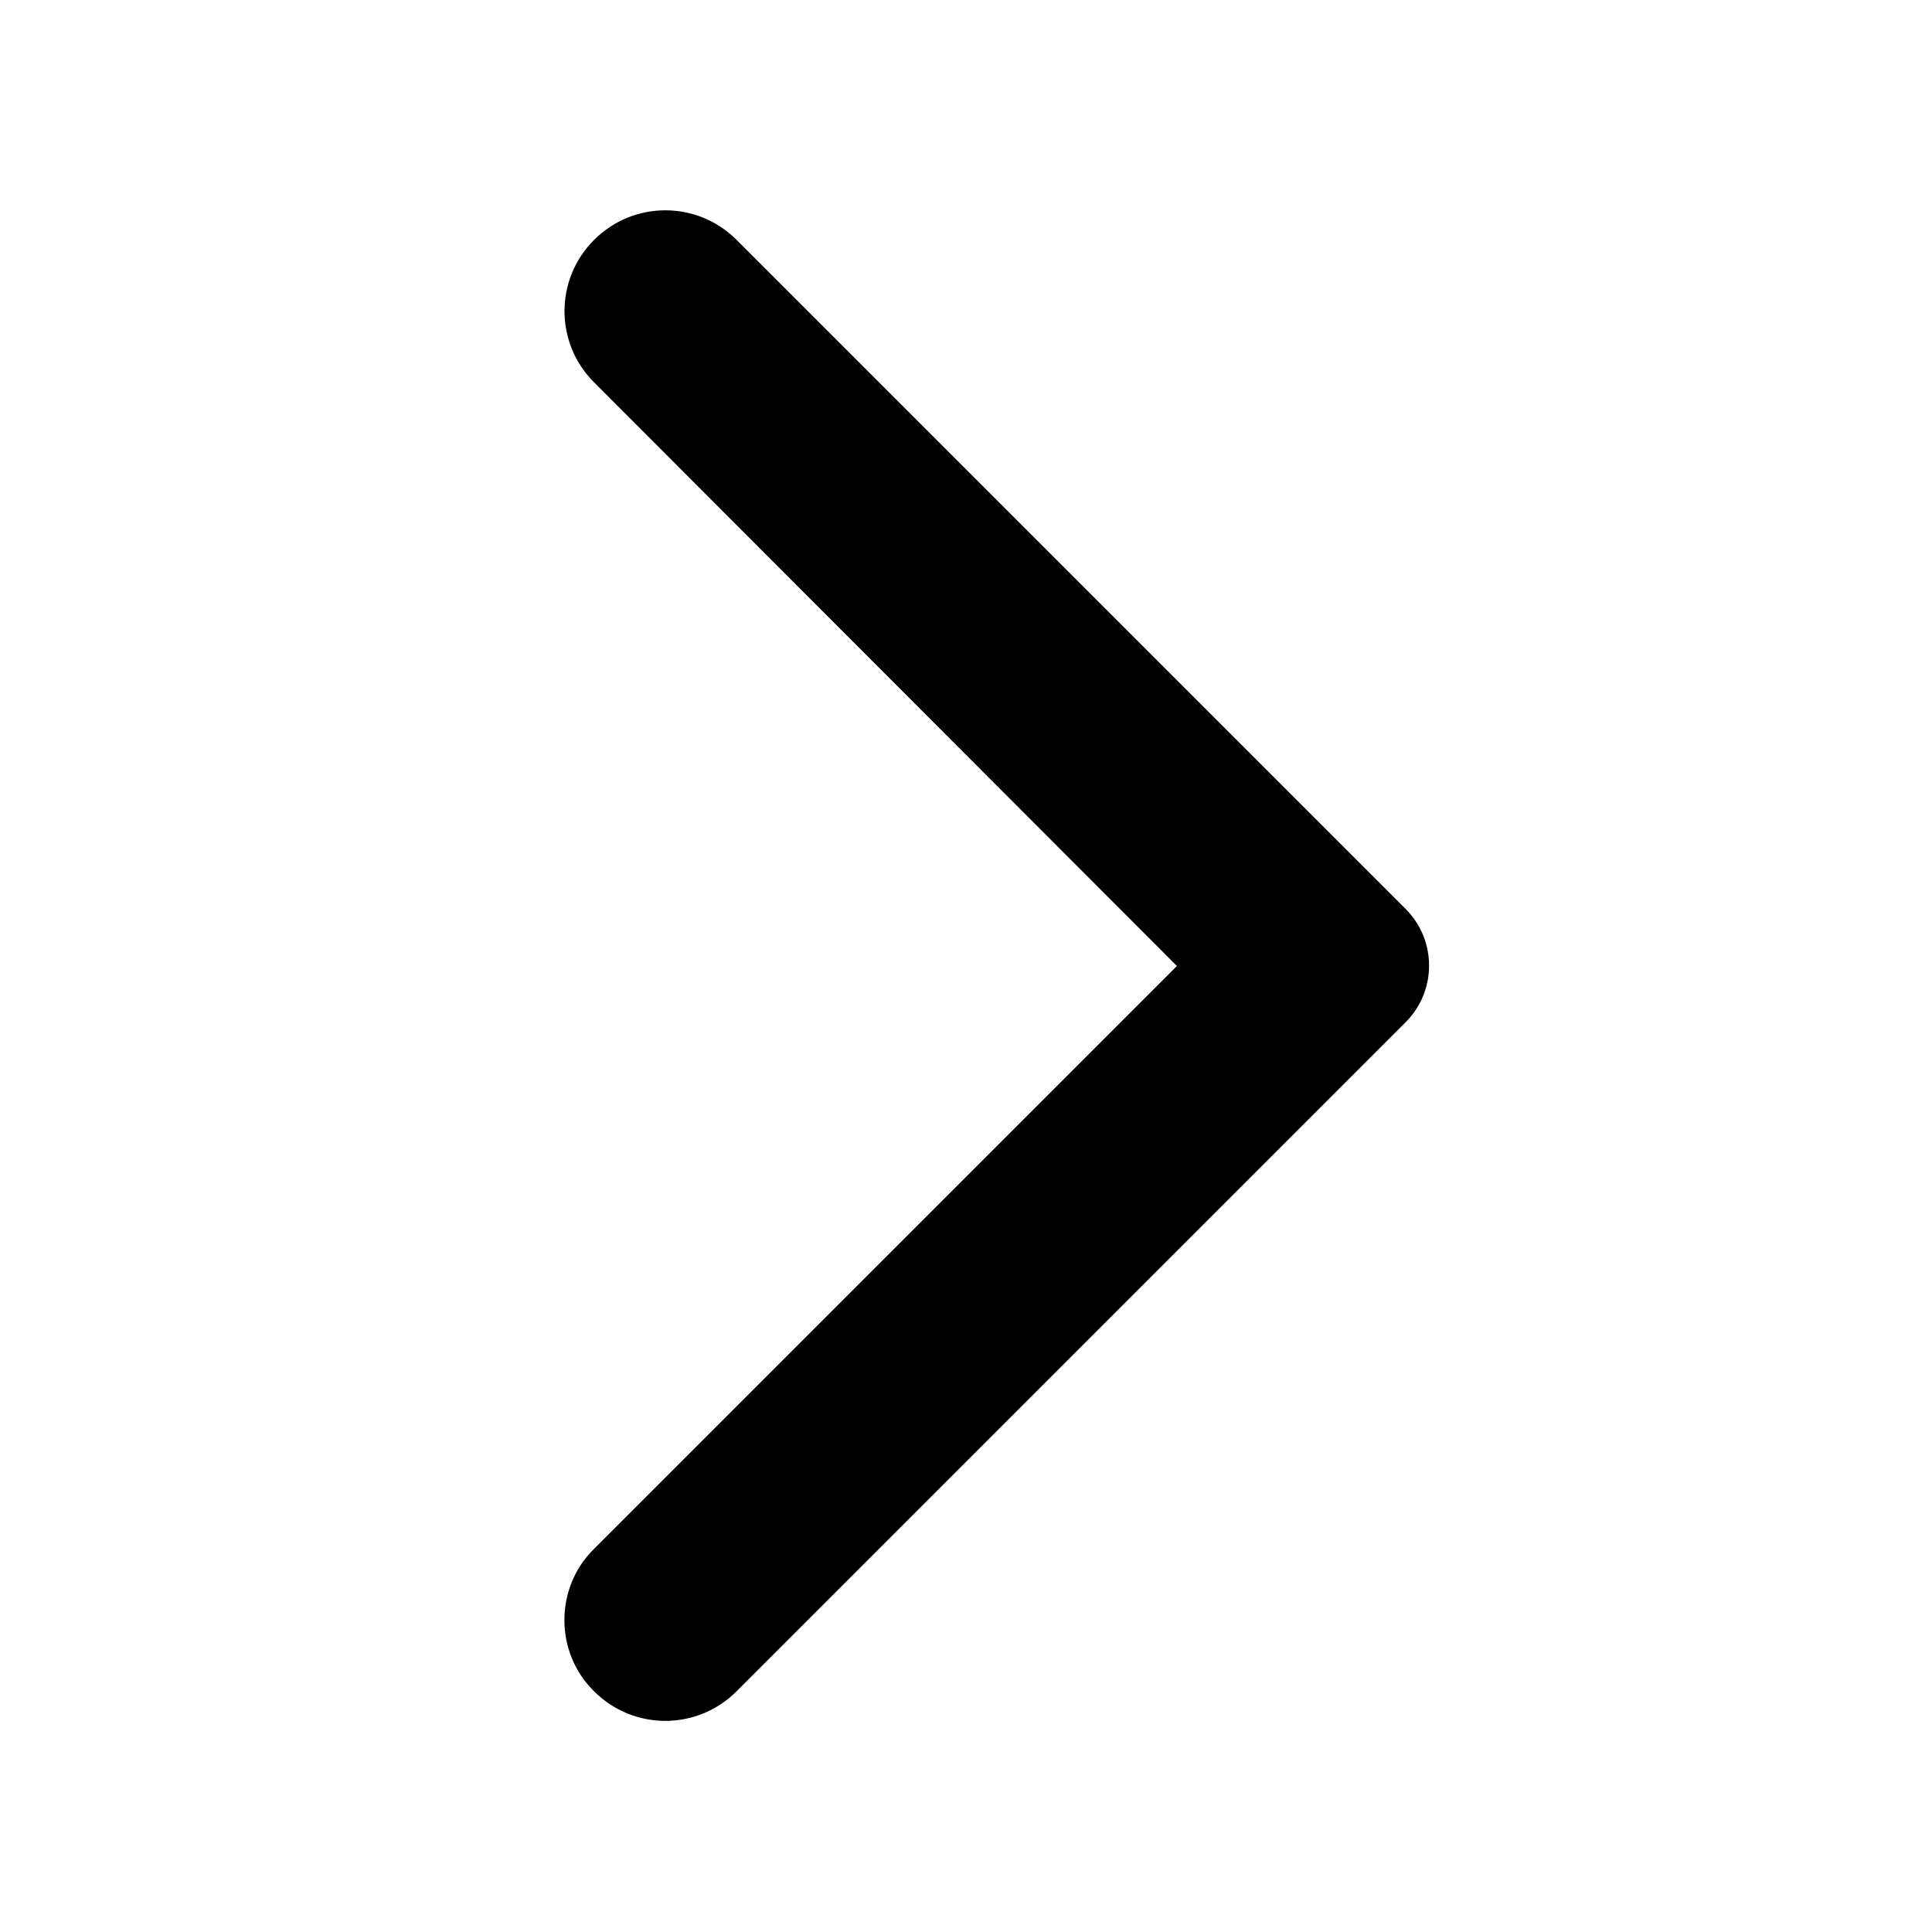
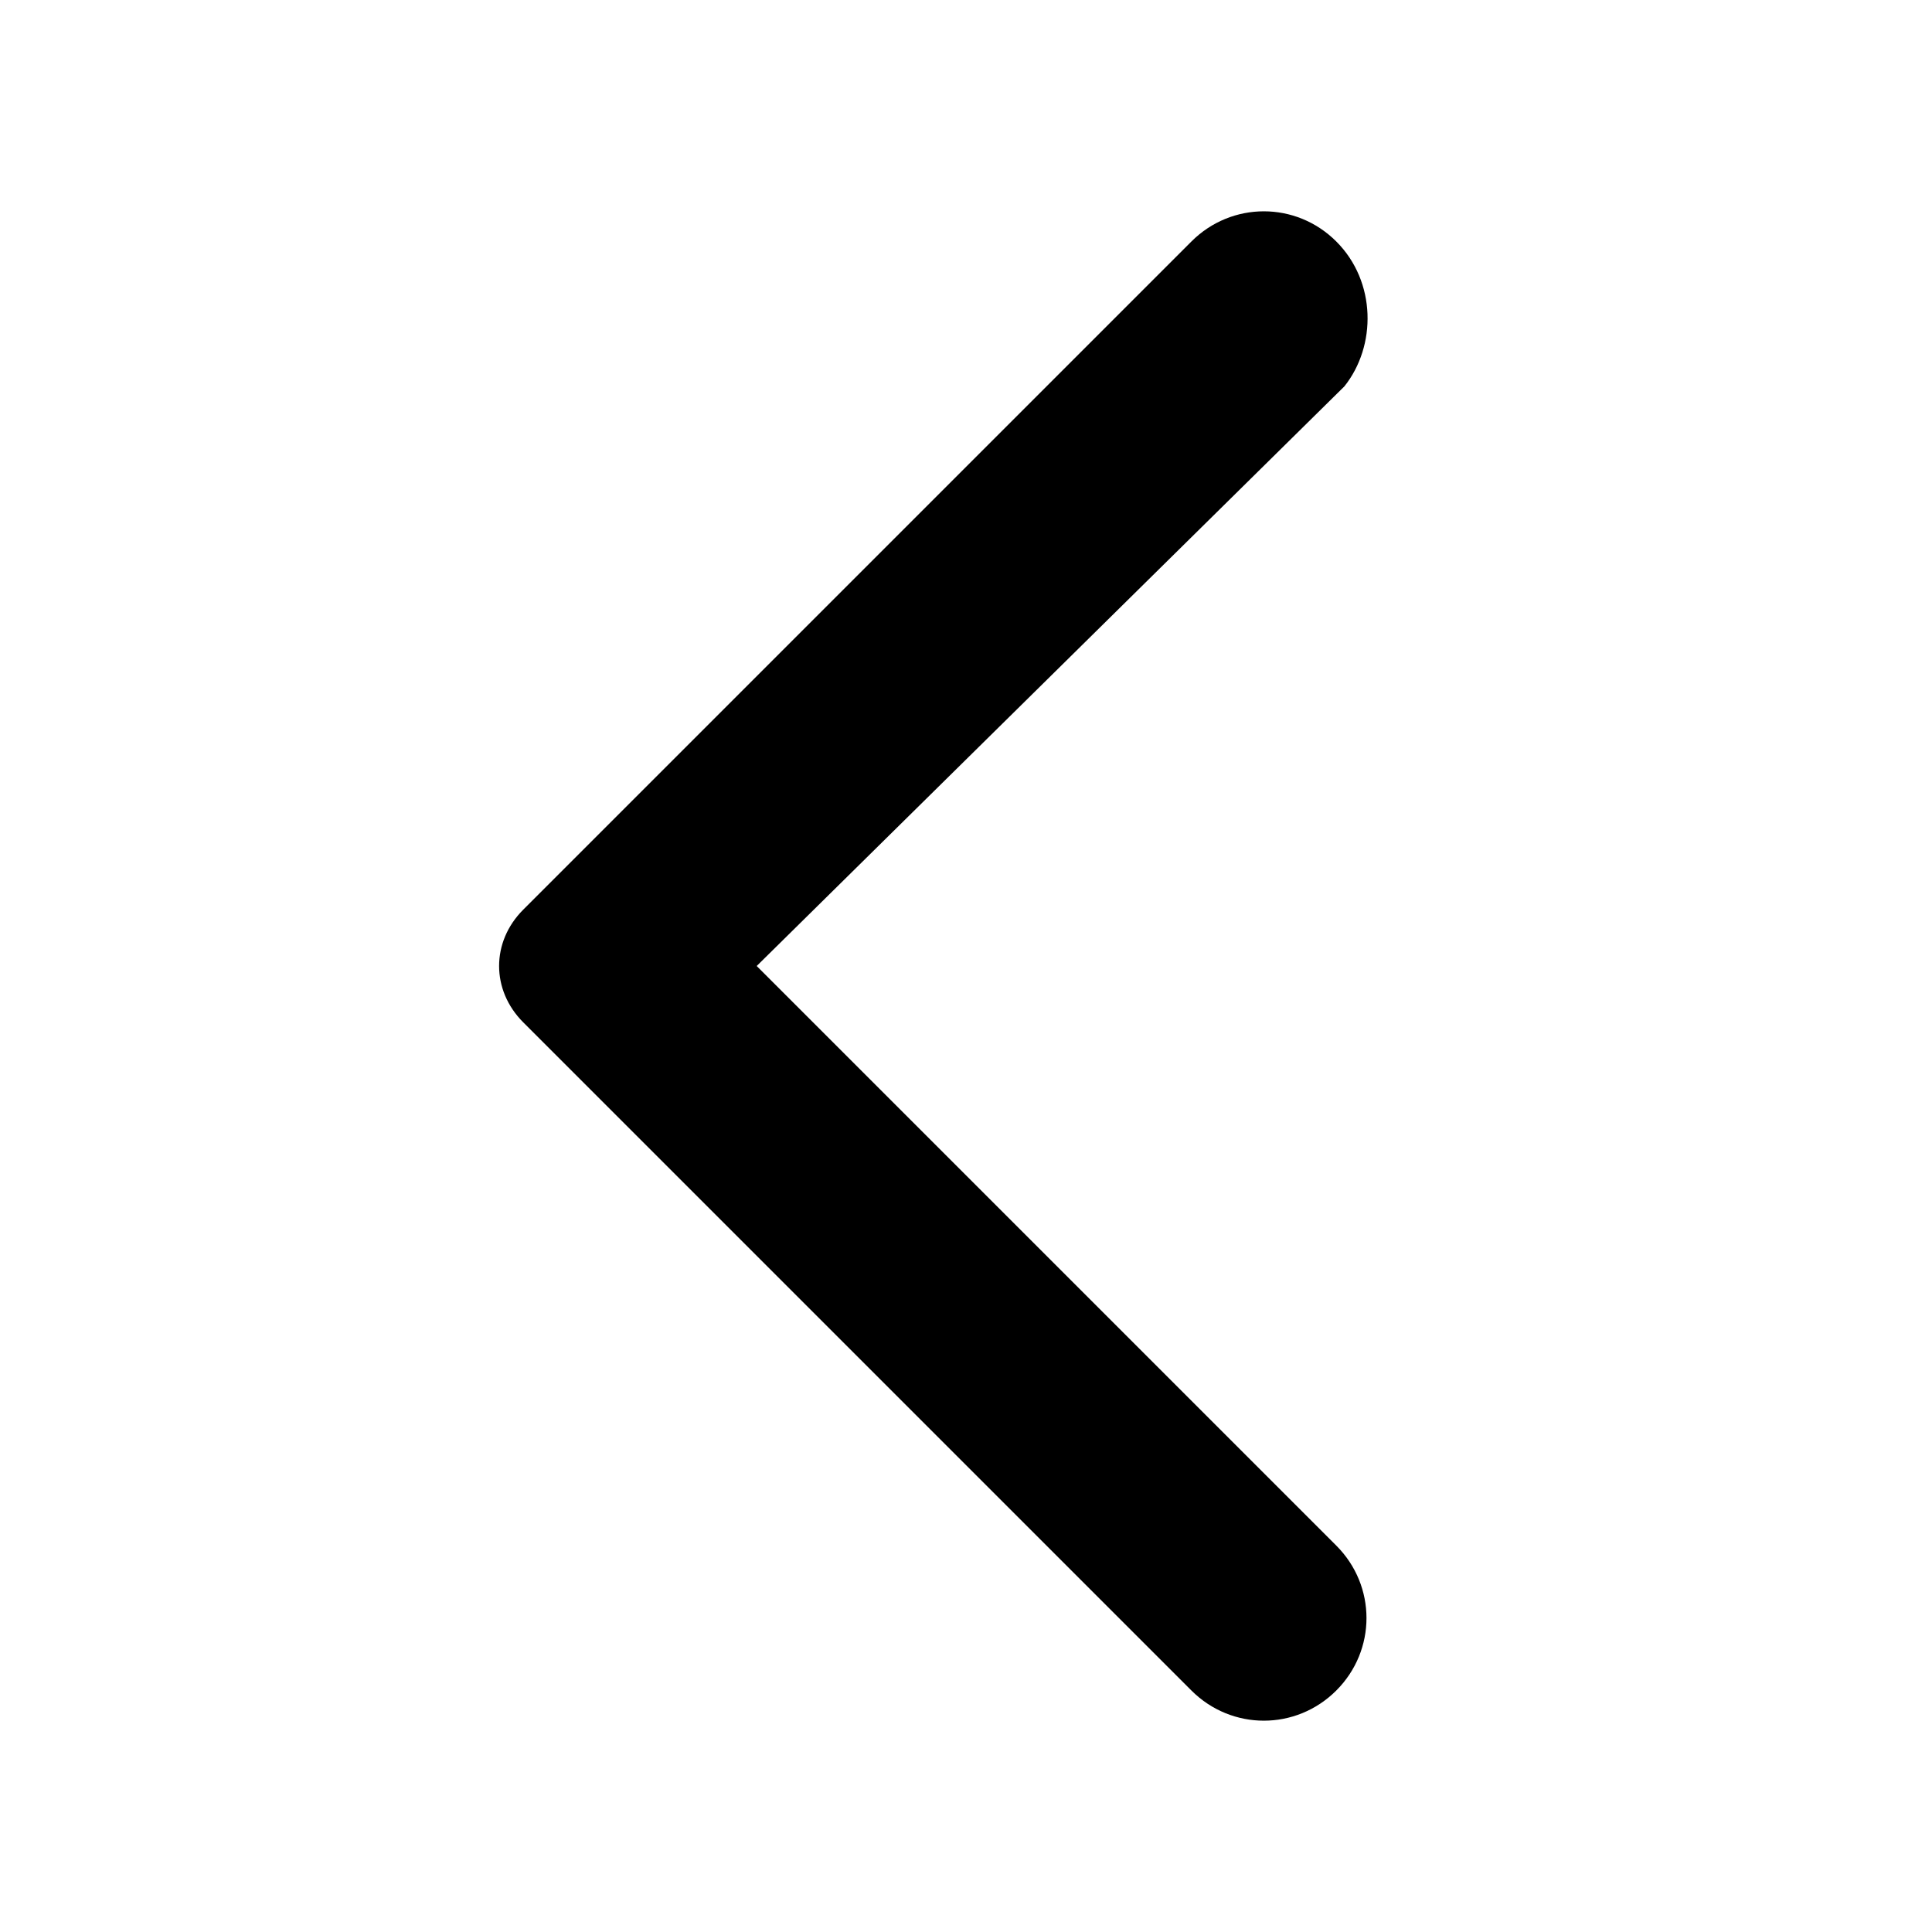
- <svg xmlns="http://www.w3.org/2000/svg" height="24px" viewBox="0 0 24 24" width="24px" fill="#000000">
-   <path d="M24 24H0V0h24v24z" fill="none" opacity=".87" />
-   <path d="M7.38 21.01c.49.49 1.28.49 1.77 0l8.31-8.31c.39-.39.39-1.02 0-1.41L9.15 2.98c-.49-.49-1.28-.49-1.77 0s-.49 1.28 0 1.77L14.62 12l-7.25 7.25c-.48.48-.48 1.28.01 1.76z" />
+ <svg xmlns="http://www.w3.org/2000/svg" version="1.1" id="Layer_1" x="0px" y="0px" viewBox="0 0 24 24" style="enable-background:new 0 0 24 24;" xml:space="preserve">
+   <style type="text/css">
+ 	.st0{fill:none;}
+ </style>
+   <path class="st0" d="M0,0h24v24H0V0z" />
+   <path d="M16.6,3c-0.5-0.5-1.3-0.5-1.8,0l-8.3,8.3c-0.4,0.4-0.4,1,0,1.4l8.3,8.3c0.5,0.5,1.3,0.5,1.8,0s0.5-1.3,0-1.8L9.4,12l7.3-7.2  C17.1,4.3,17.1,3.5,16.6,3z" />
</svg>
